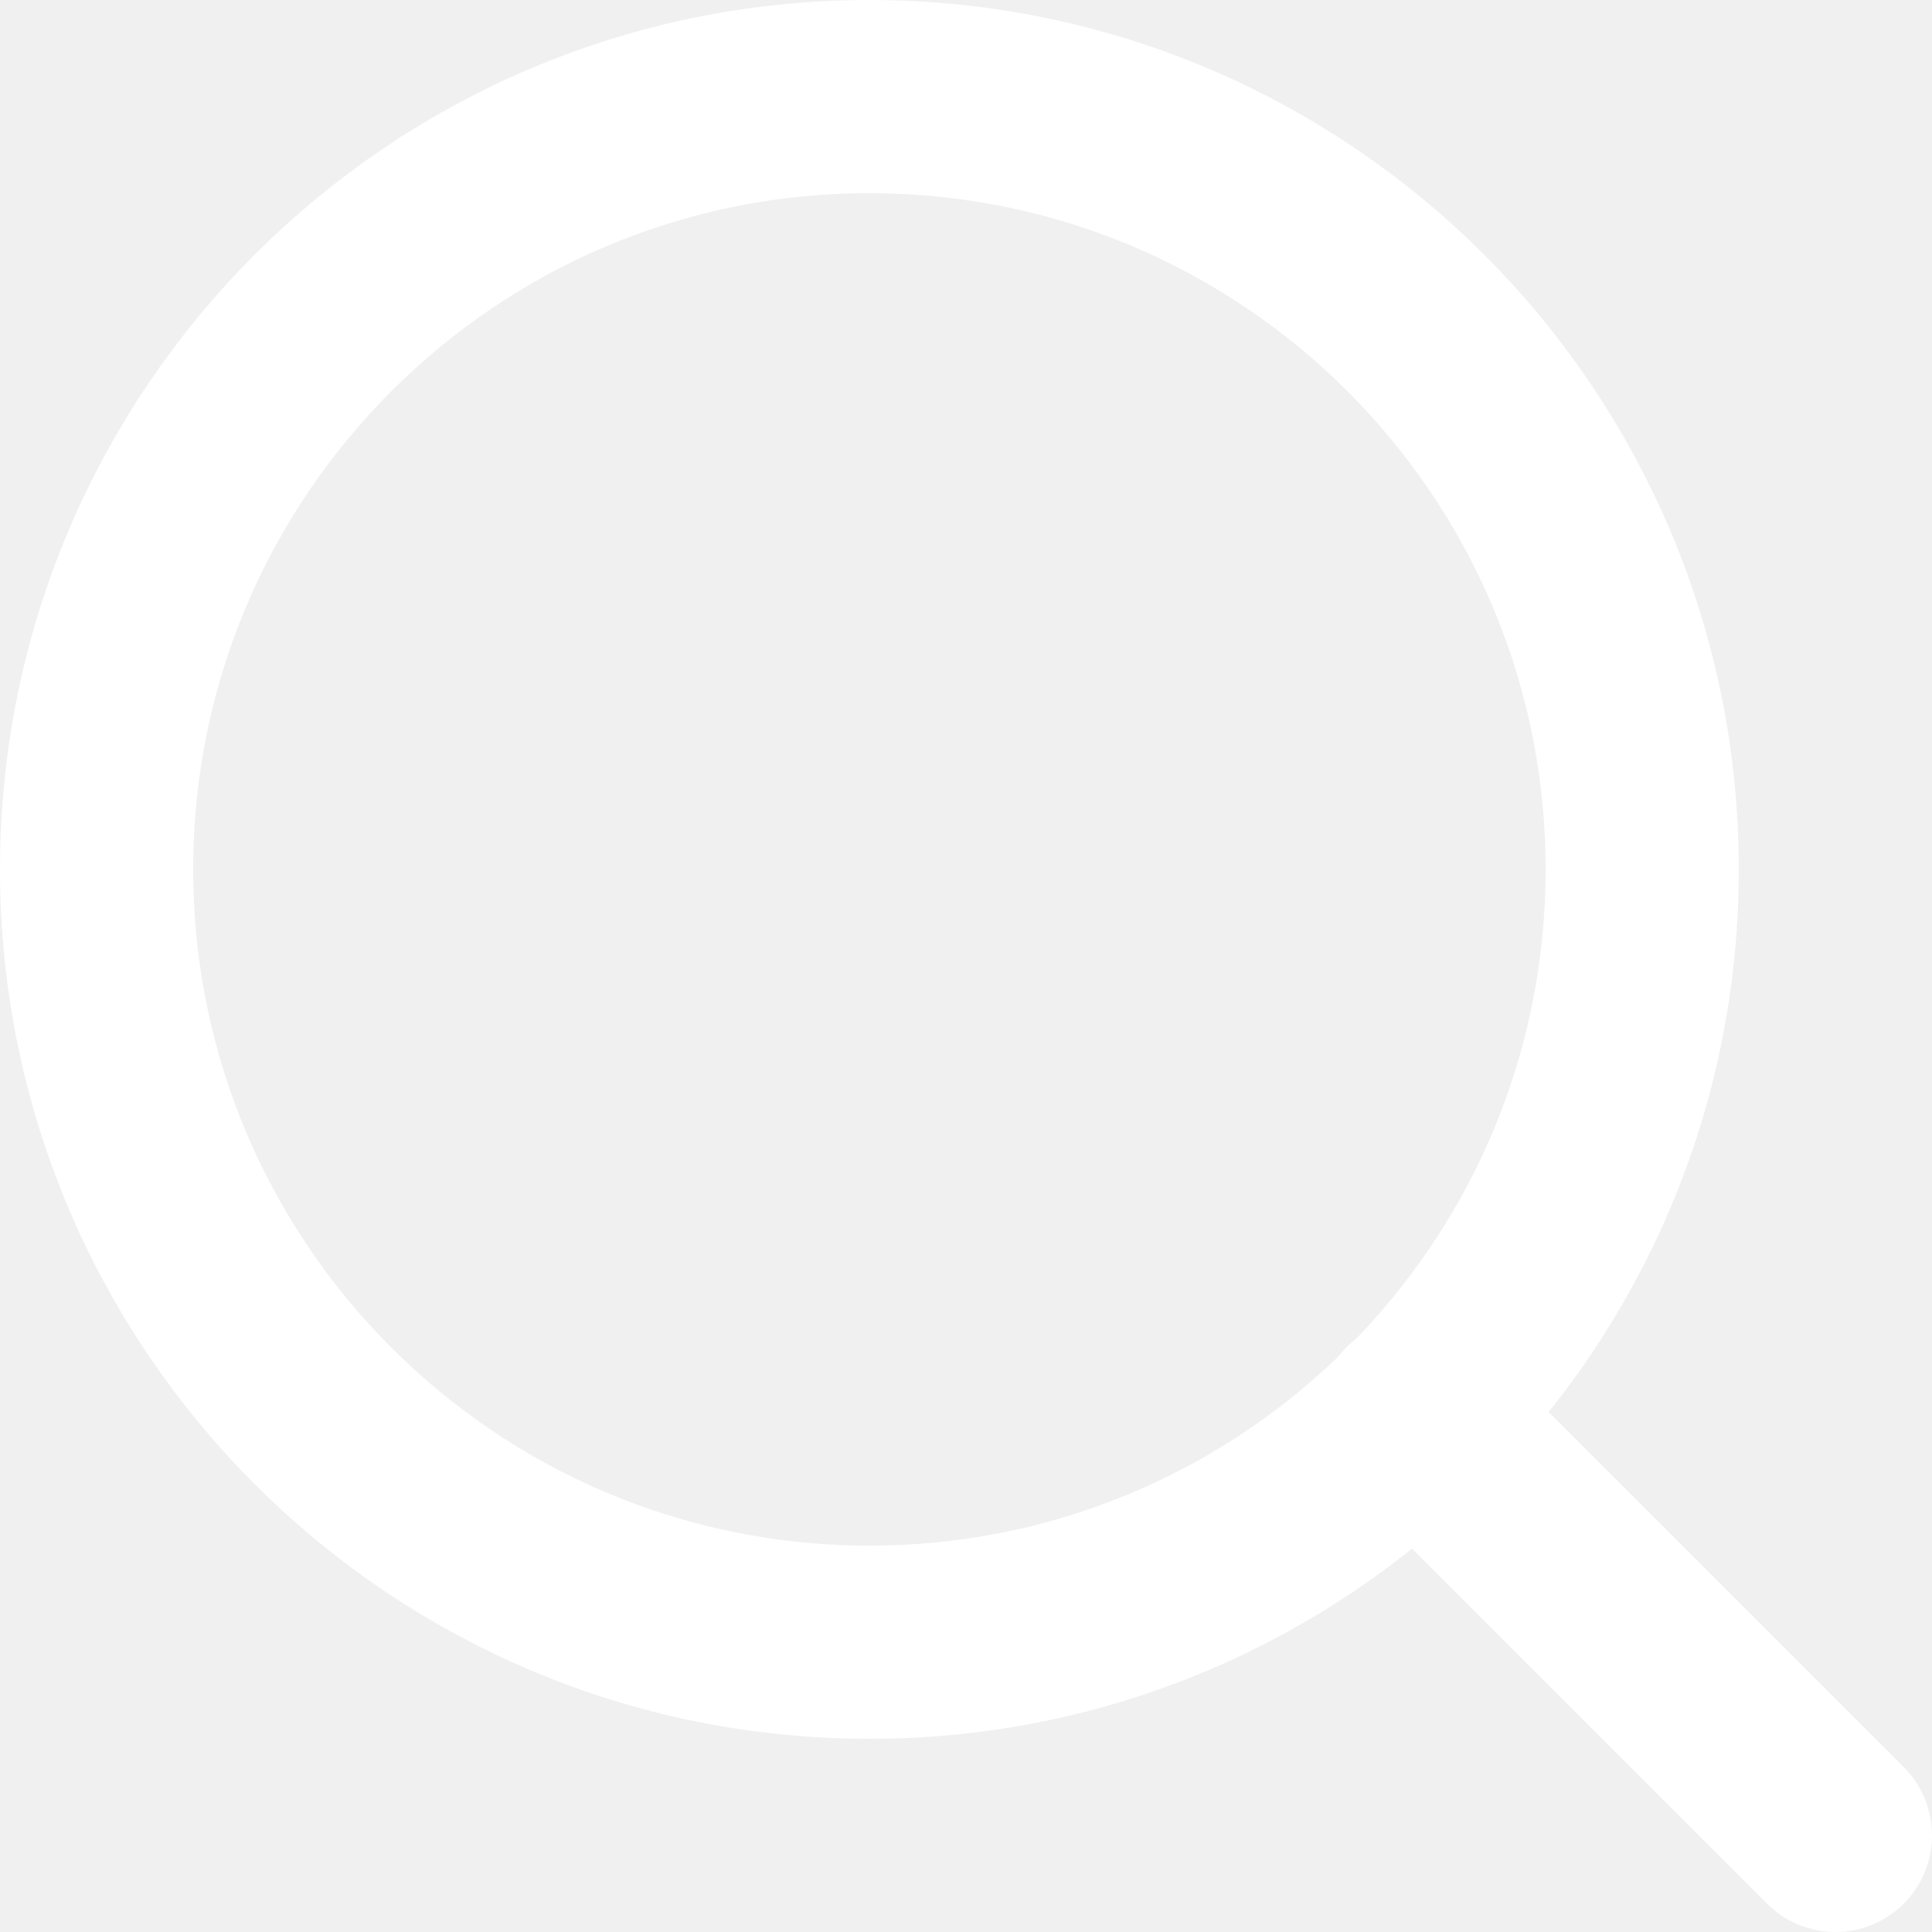
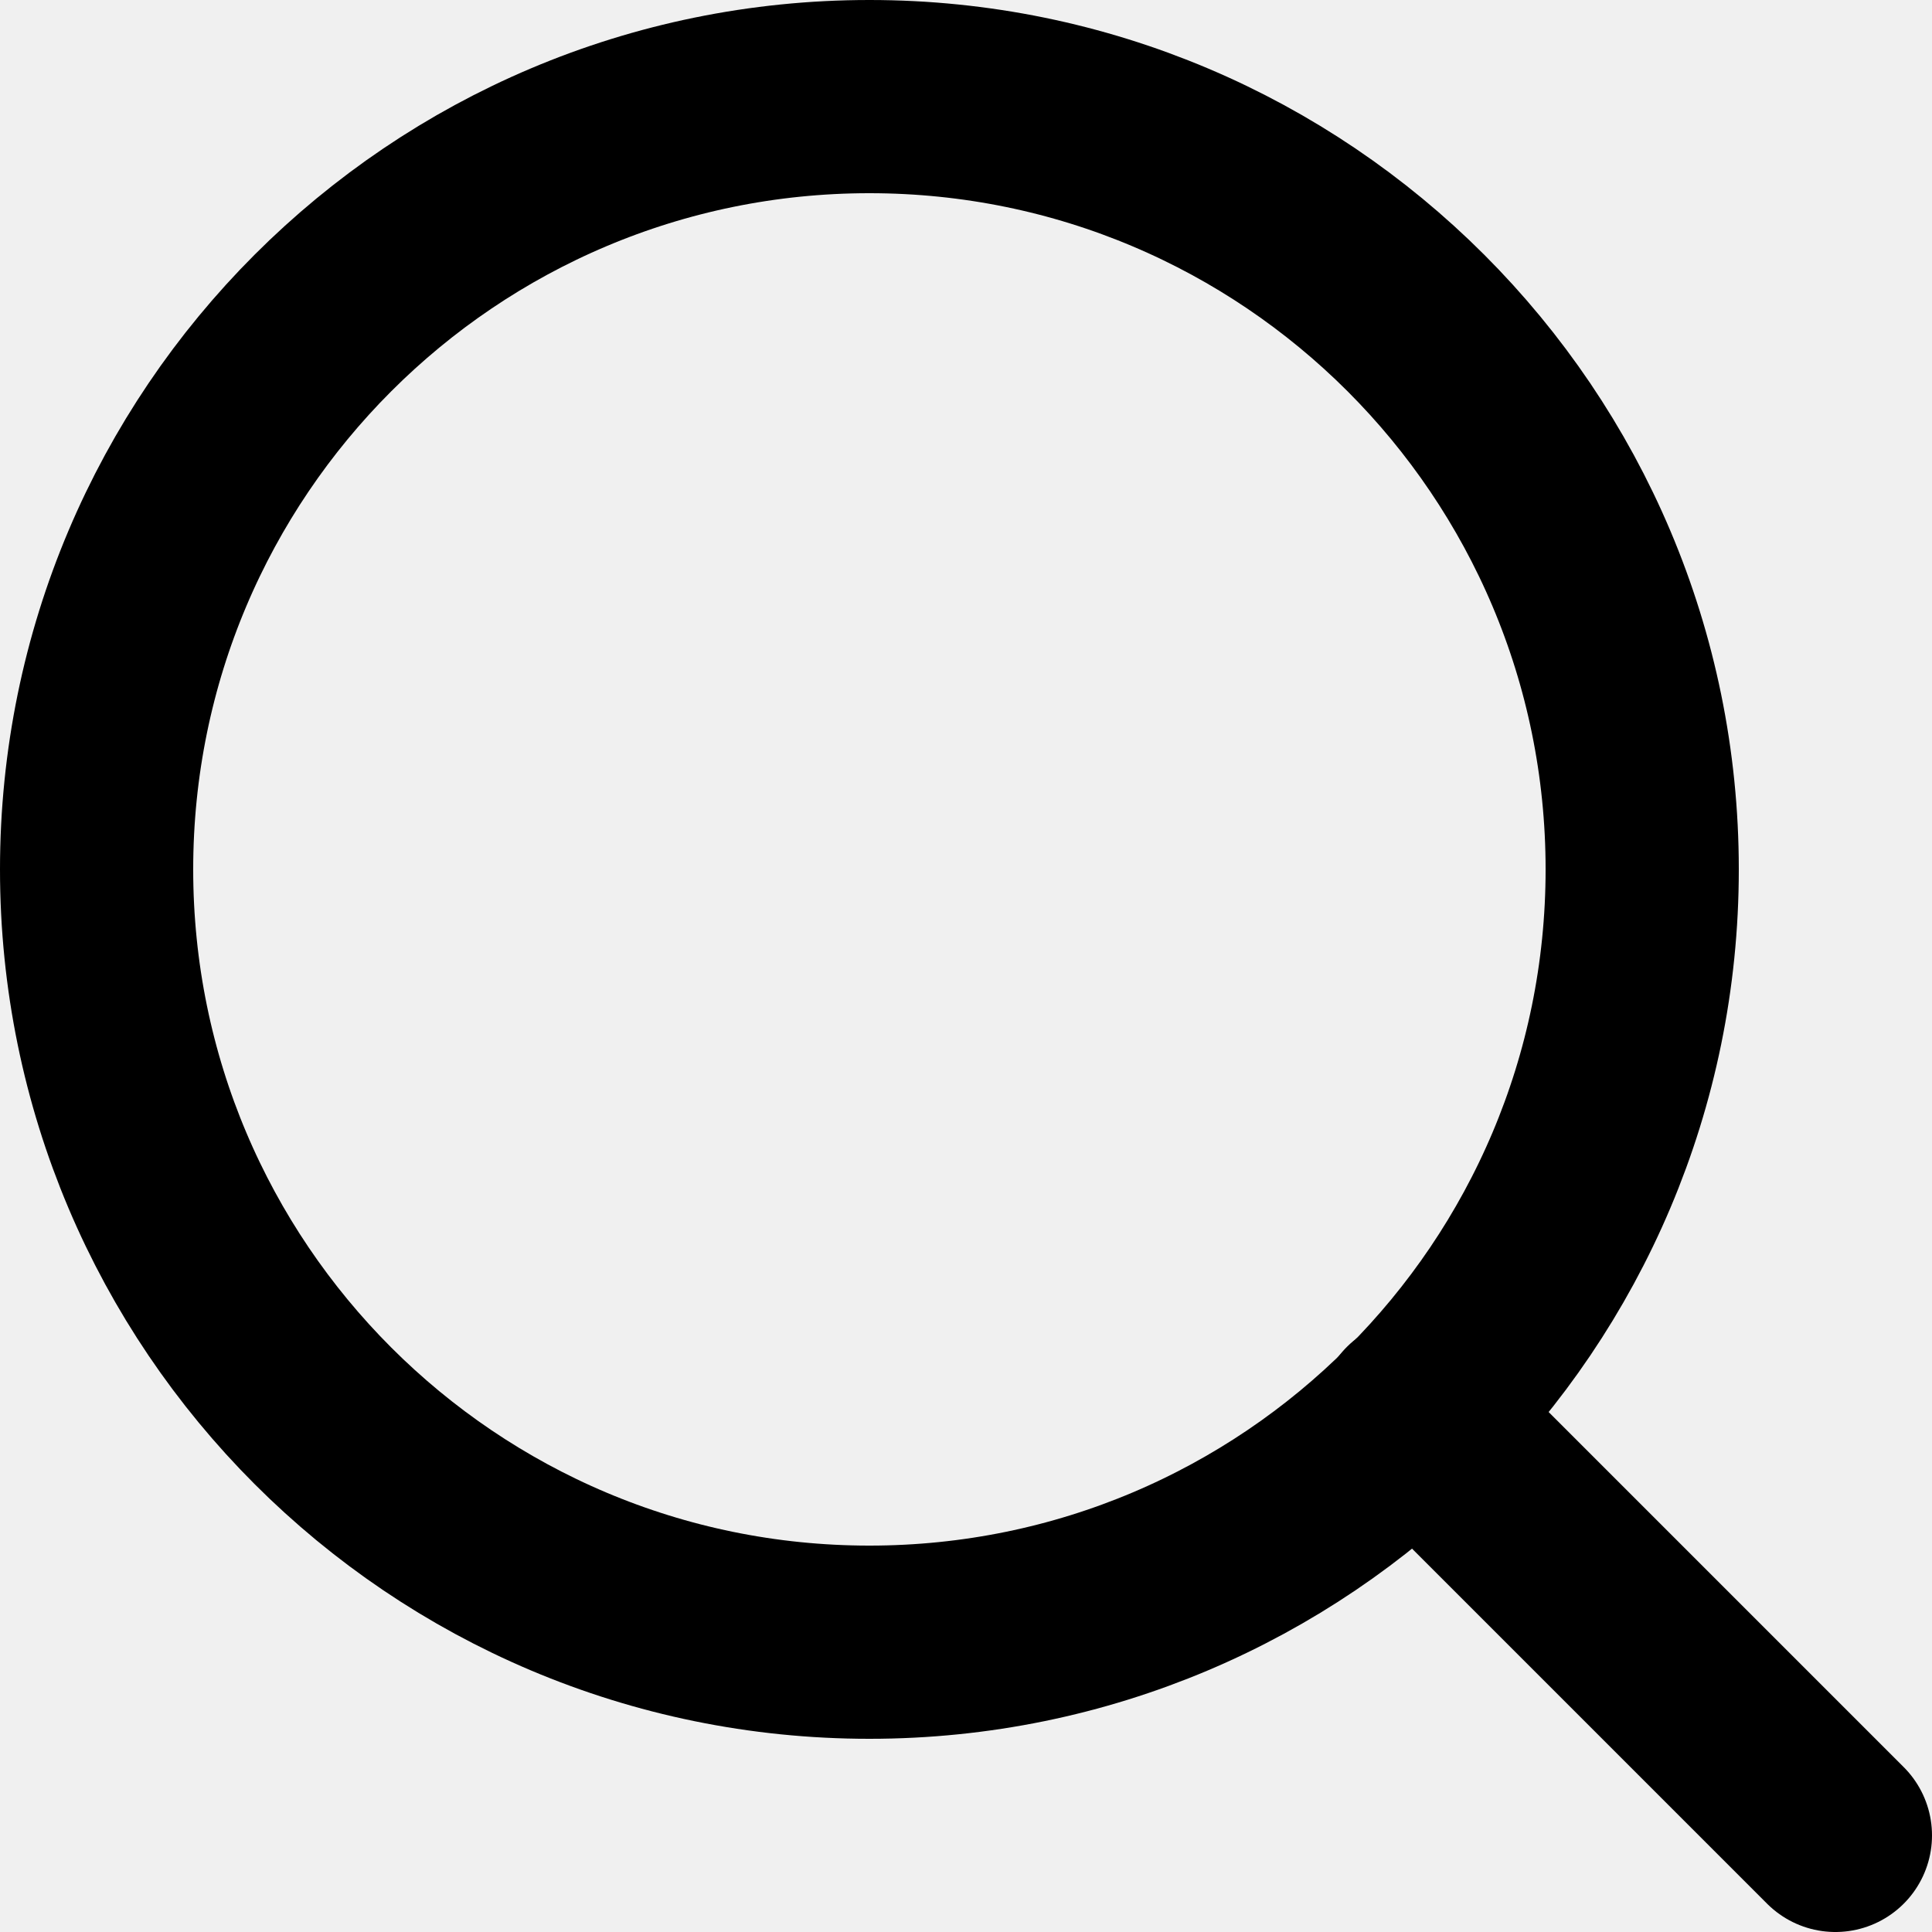
<svg xmlns="http://www.w3.org/2000/svg" width="20" height="20" viewBox="0 0 20 20" fill="none">
-   <path d="M9 17C13.418 17 17 13.418 17 9C17 4.582 13.418 1 9 1C4.582 1 1 4.582 1 9C1 13.418 4.582 17 9 17Z" stroke="white" stroke-width="2" stroke-linecap="round" stroke-linejoin="round" />
-   <path d="M19 19L14.65 14.65" stroke="white" stroke-width="2" stroke-linecap="round" stroke-linejoin="round" />
+   <path d="M9 17C13.418 17 17 13.418 17 9C17 4.582 13.418 1 9 1C4.582 1 1 4.582 1 9C1 13.418 4.582 17 9 17Z" stroke="currentColor" stroke-width="2" stroke-linecap="round" stroke-linejoin="round" />
+   <path d="M19 19L14.65 14.65" stroke="currentColor" stroke-width="2" stroke-linecap="round" stroke-linejoin="round" />
</svg>
